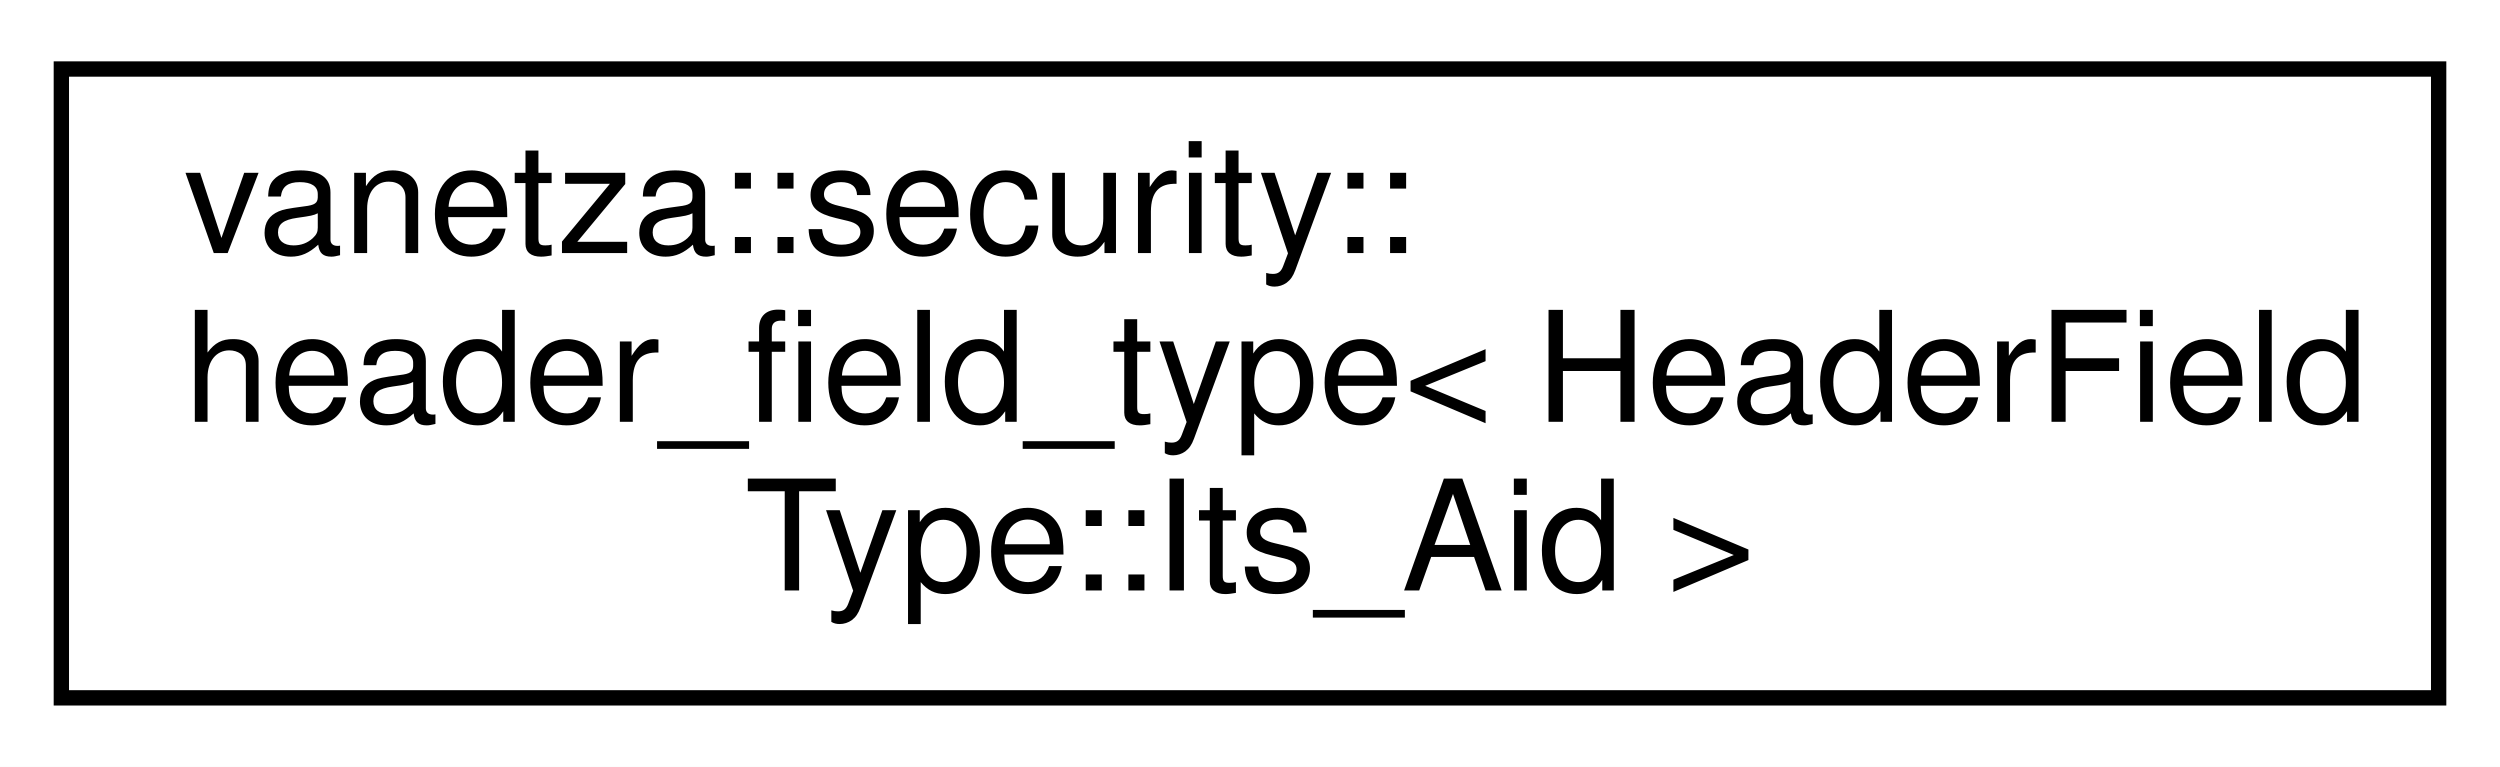
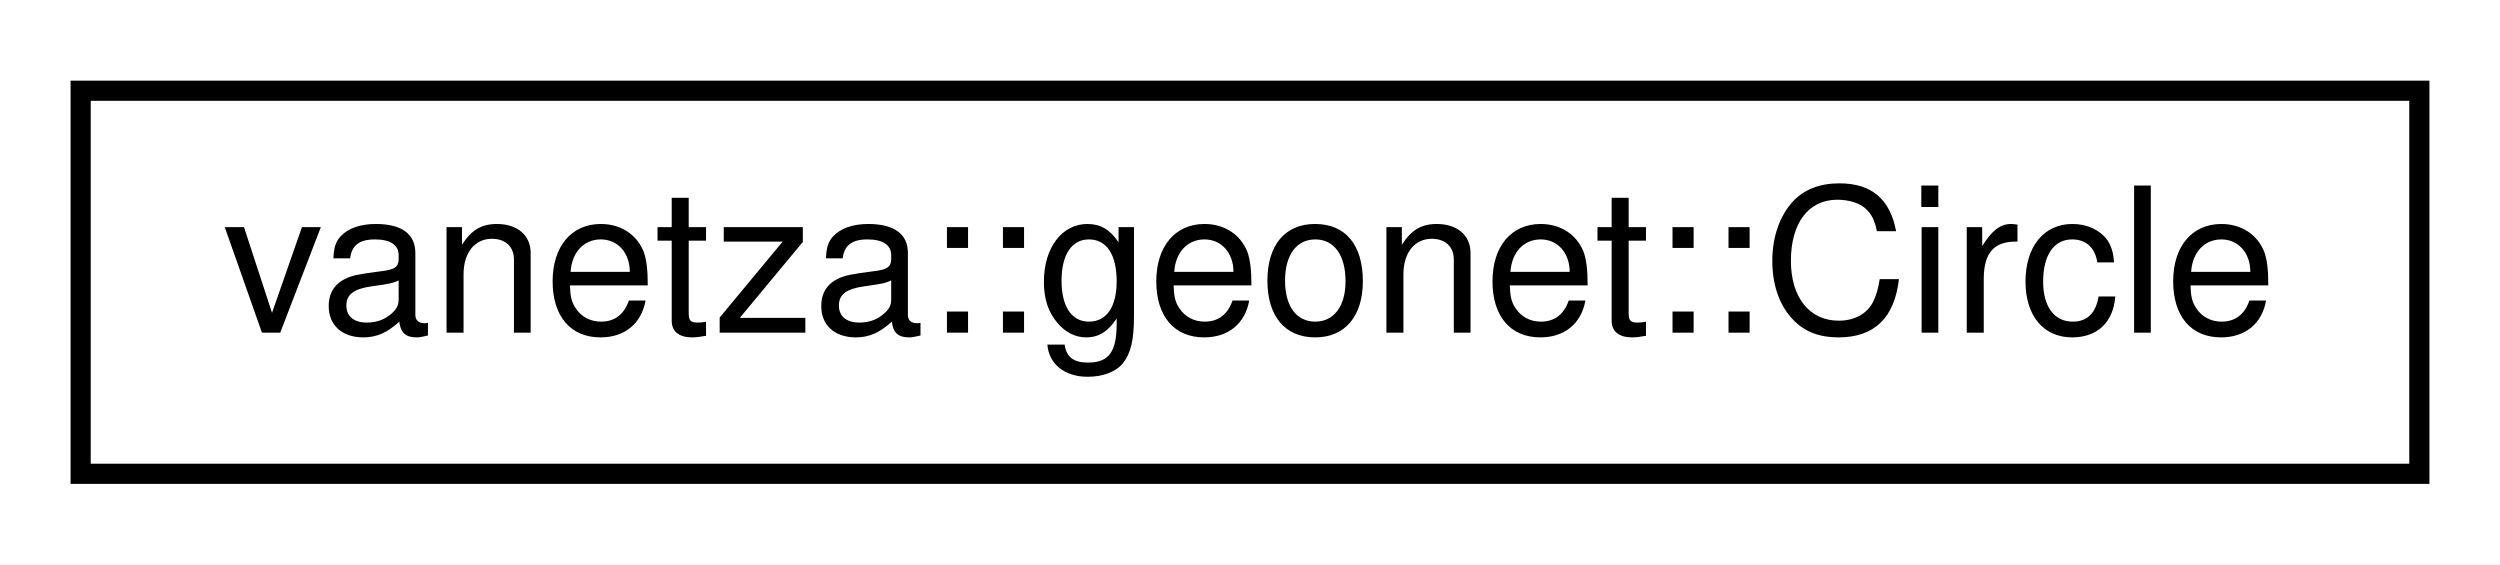
- <svg xmlns="http://www.w3.org/2000/svg" xmlns:xlink="http://www.w3.org/1999/xlink" width="163pt" height="50pt" viewBox="0.00 0.00 163.00 50.00">
-   <g id="graph0" class="graph" transform="scale(1 1) rotate(0) translate(4 46)">
-     <polygon fill="white" stroke="transparent" points="-4,4 -4,-46 159,-46 159,4 -4,4" />
+ <svg xmlns="http://www.w3.org/2000/svg" xmlns:xlink="http://www.w3.org/1999/xlink" width="124pt" height="28pt" viewBox="0.00 0.00 124.00 28.00">
+   <g id="graph0" class="graph" transform="scale(1 1) rotate(0) translate(4 24)">
+     <polygon fill="white" stroke="transparent" points="-4,4 -4,-24 120,-24 120,4 -4,4" />
    <g id="node1" class="node">
      <g id="a_node1">
-         <a xlink:href="d6/da5/structvanetza_1_1security_1_1header__field__type_3_01HeaderFieldType_1_1Its__Aid_01_4.html" target="_top" xlink:title=" ">
-           <polygon fill="white" stroke="black" points="0,-0.5 0,-41.5 155,-41.5 155,-0.5 0,-0.5" />
-           <text text-anchor="start" x="8" y="-29.5" font-family="Helvetica,sans-Serif" font-size="10.00">vanetza::security::</text>
-           <text text-anchor="start" x="8" y="-18.5" font-family="Helvetica,sans-Serif" font-size="10.00">header_field_type&lt; HeaderField</text>
-           <text text-anchor="middle" x="77.5" y="-7.5" font-family="Helvetica,sans-Serif" font-size="10.00">Type::Its_Aid &gt;</text>
+         <a xlink:href="d3/d68/structvanetza_1_1geonet_1_1Circle.html" target="_top" xlink:title=" ">
+           <polygon fill="white" stroke="black" points="0,-0.5 0,-19.5 116,-19.5 116,-0.5 0,-0.5" />
+           <text text-anchor="middle" x="58" y="-7.5" font-family="Helvetica,sans-Serif" font-size="10.00">vanetza::geonet::Circle</text>
        </a>
      </g>
    </g>
  </g>
</svg>
